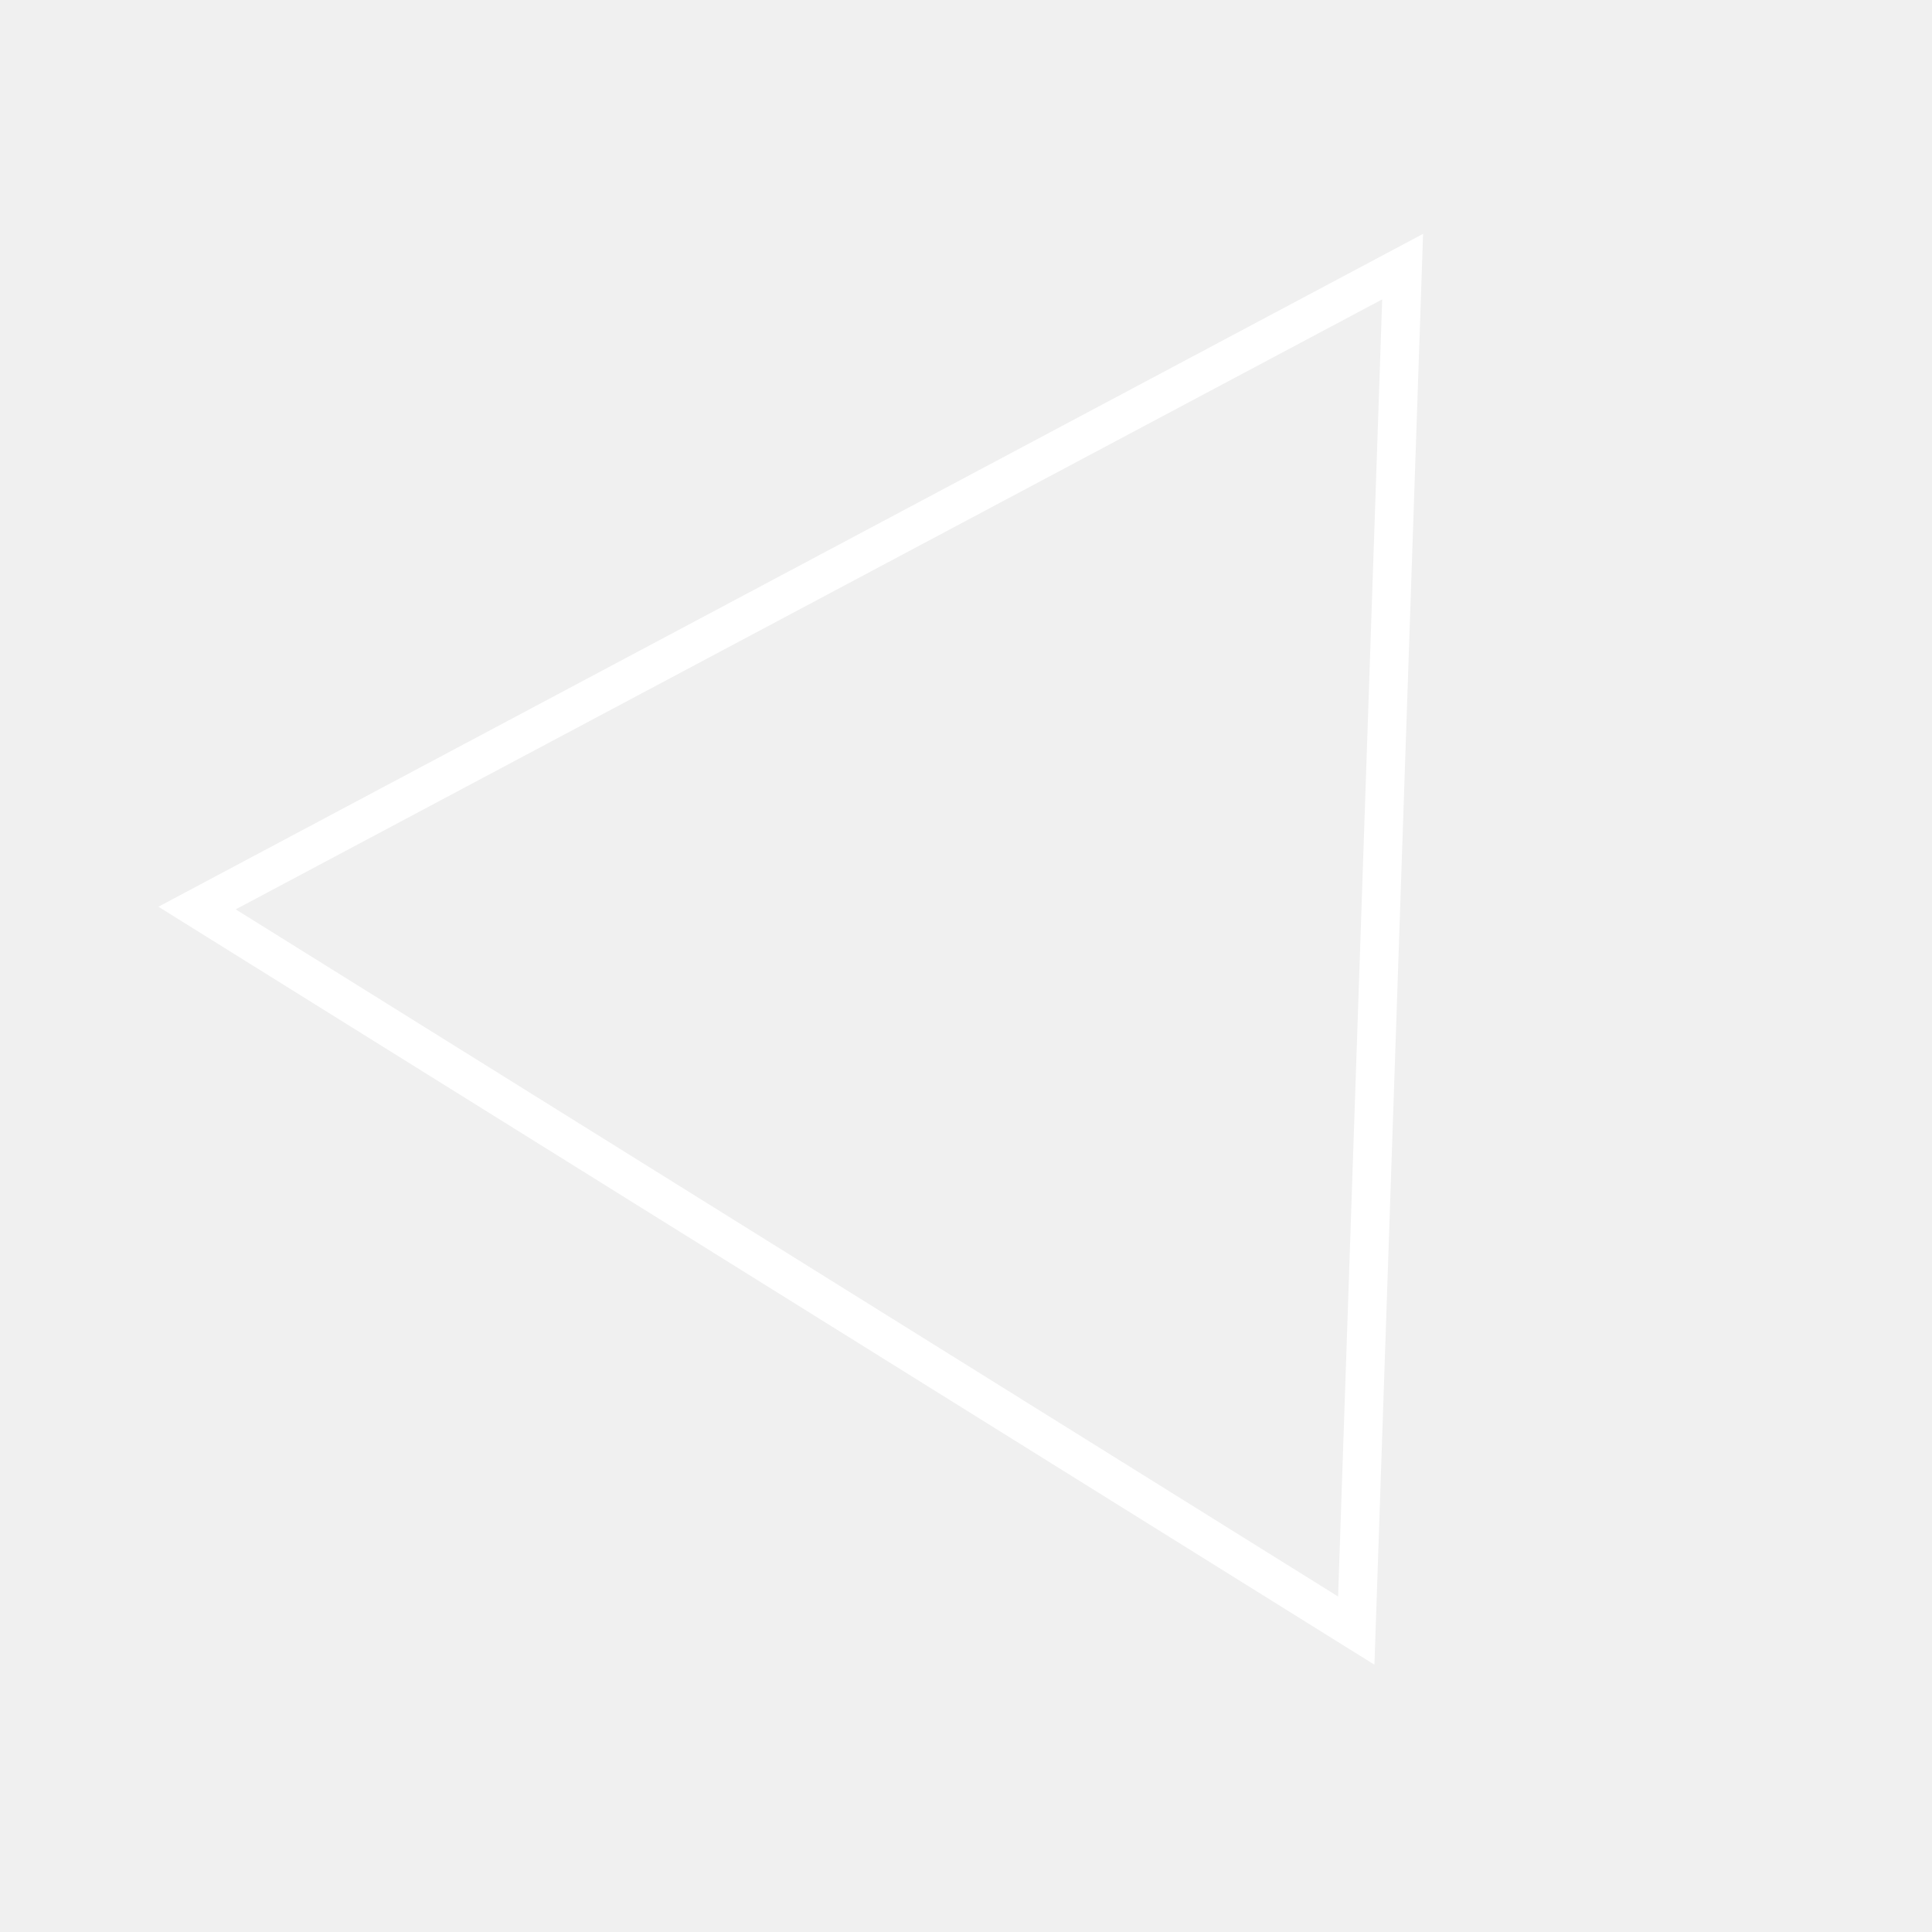
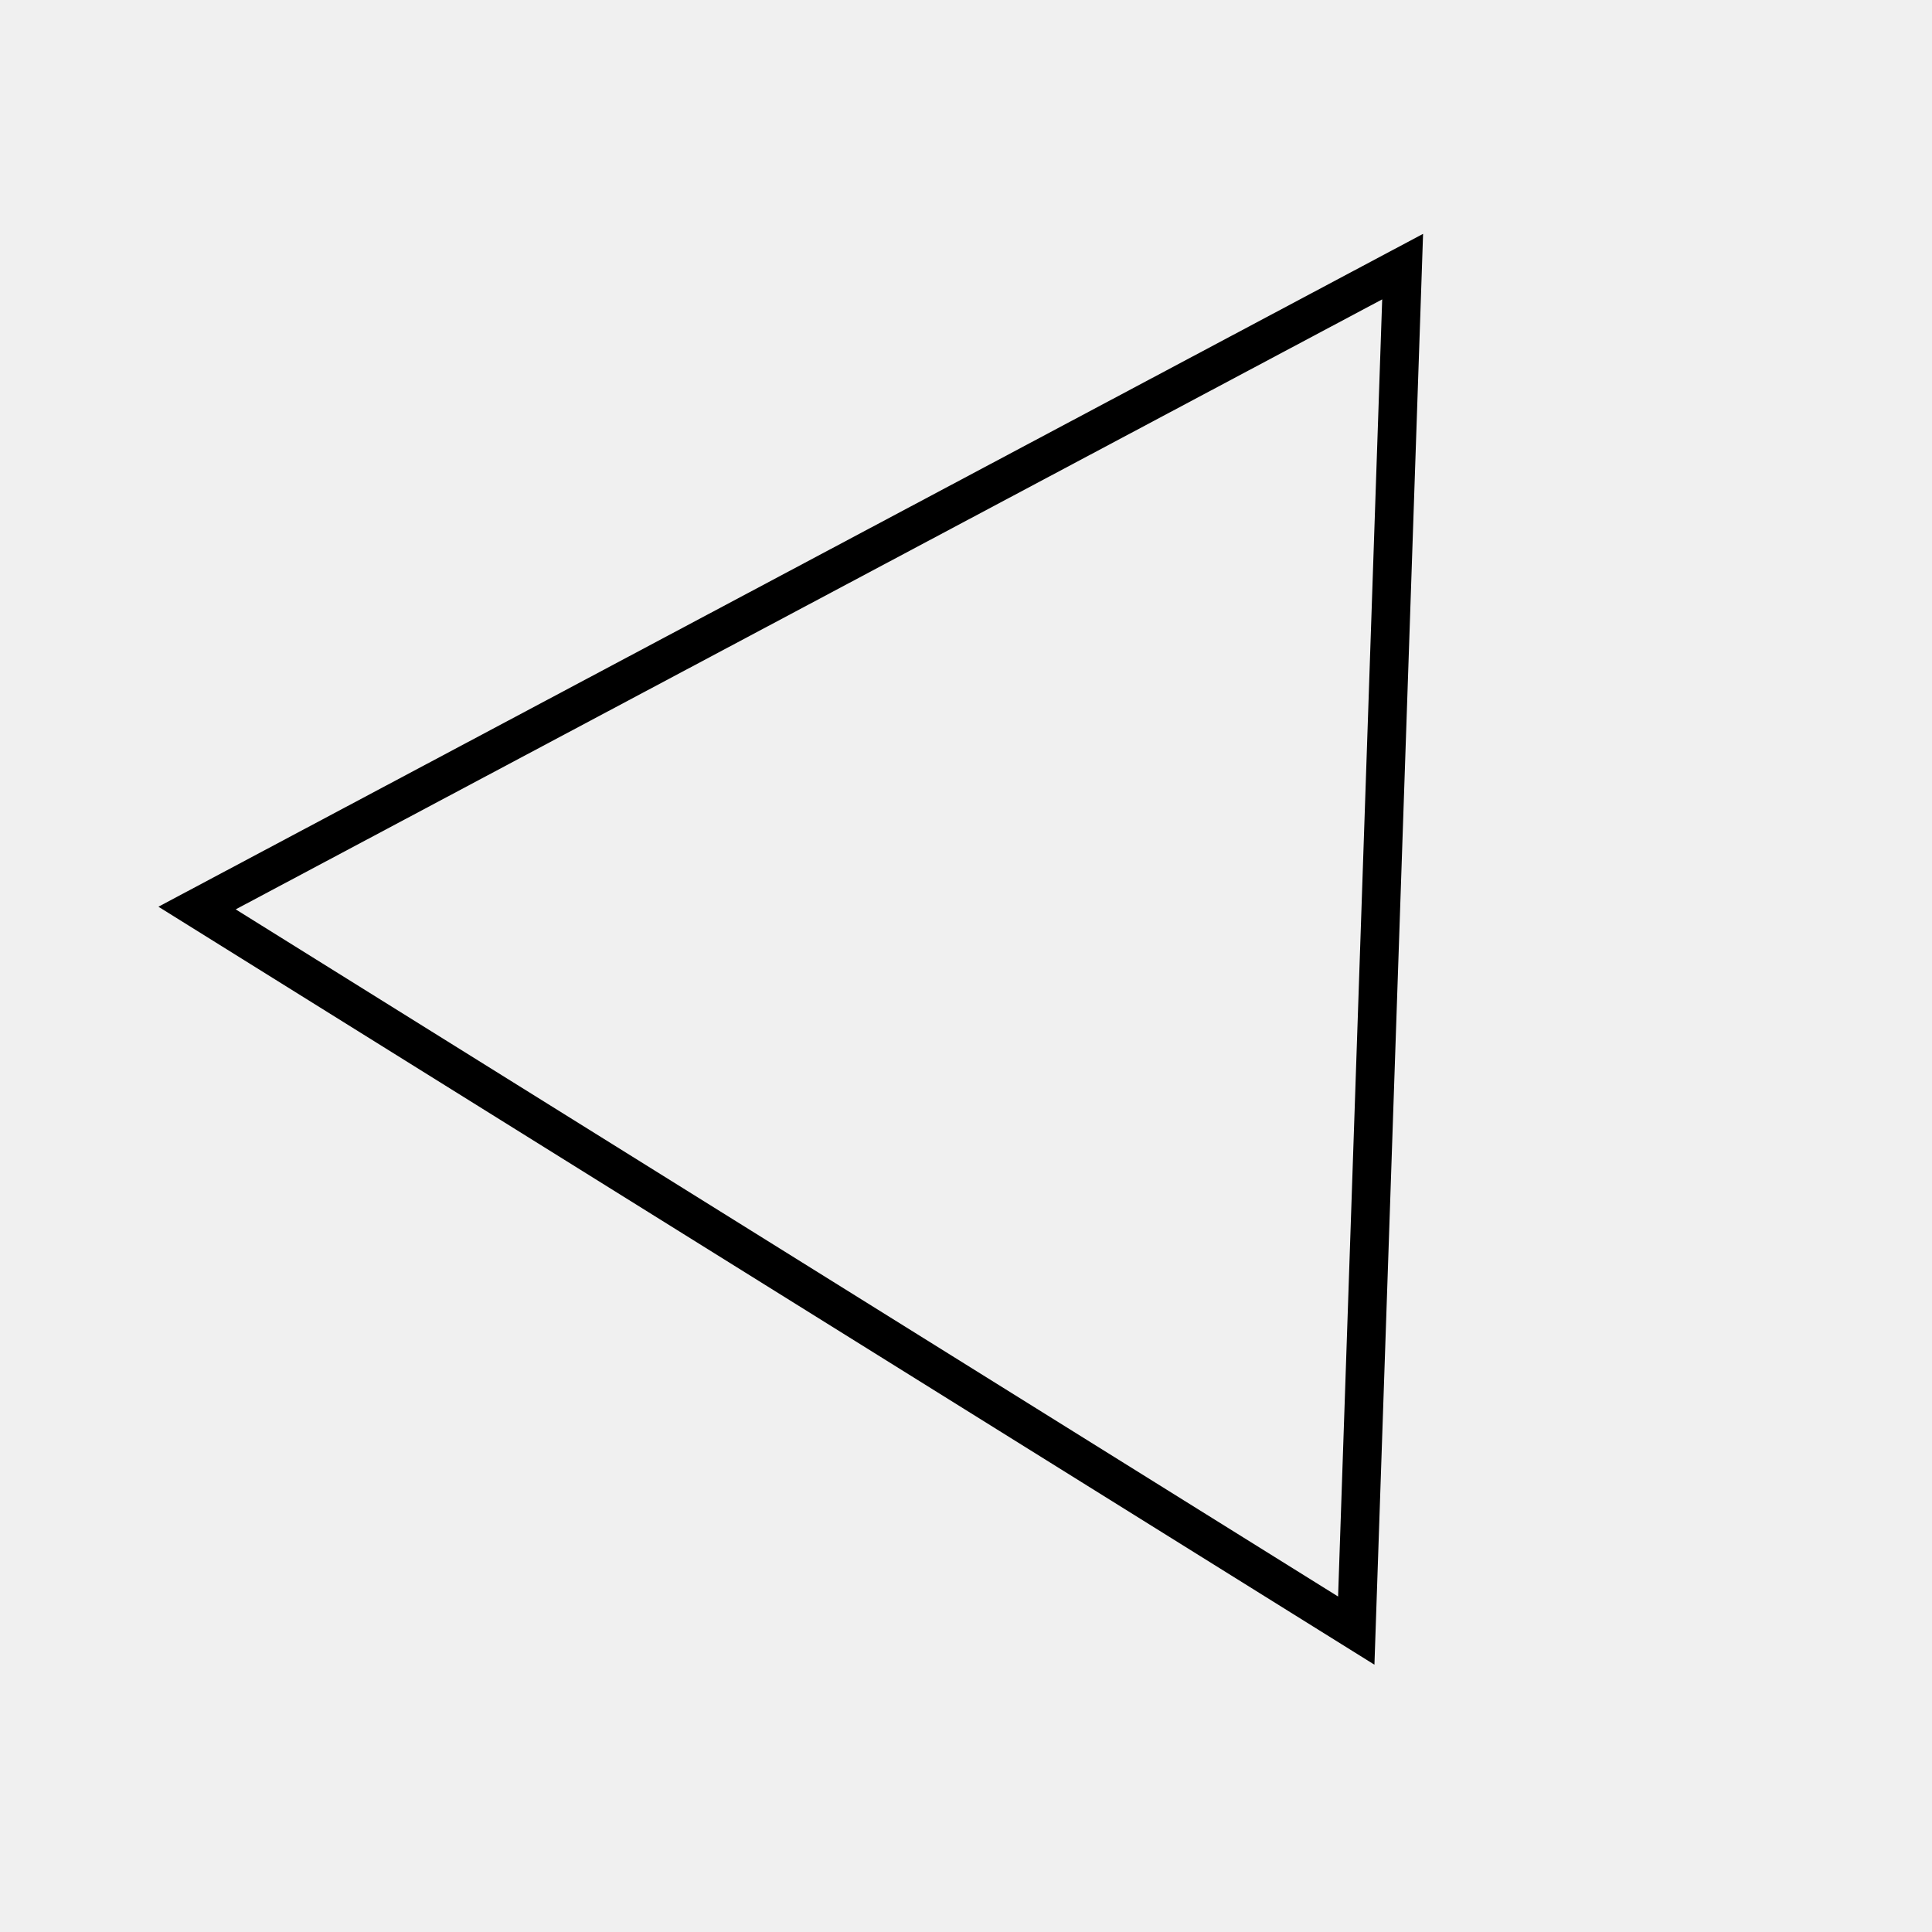
<svg xmlns="http://www.w3.org/2000/svg" version="1.1" baseProfile="tiny" id="圖層_1" x="0px" y="0px" viewBox="0 0 50 50" xml:space="preserve">
-   <polygon fill="none" stroke="#FFFFFF" stroke-miterlimit="10" points="35.1,42.2 5.1,23.5 36.3,6.9 " />
+   <polygon fill="none" stroke="#000000" stroke-miterlimit="10" points="35.1,42.2 5.1,23.5 36.3,6.9 " />
</svg>
